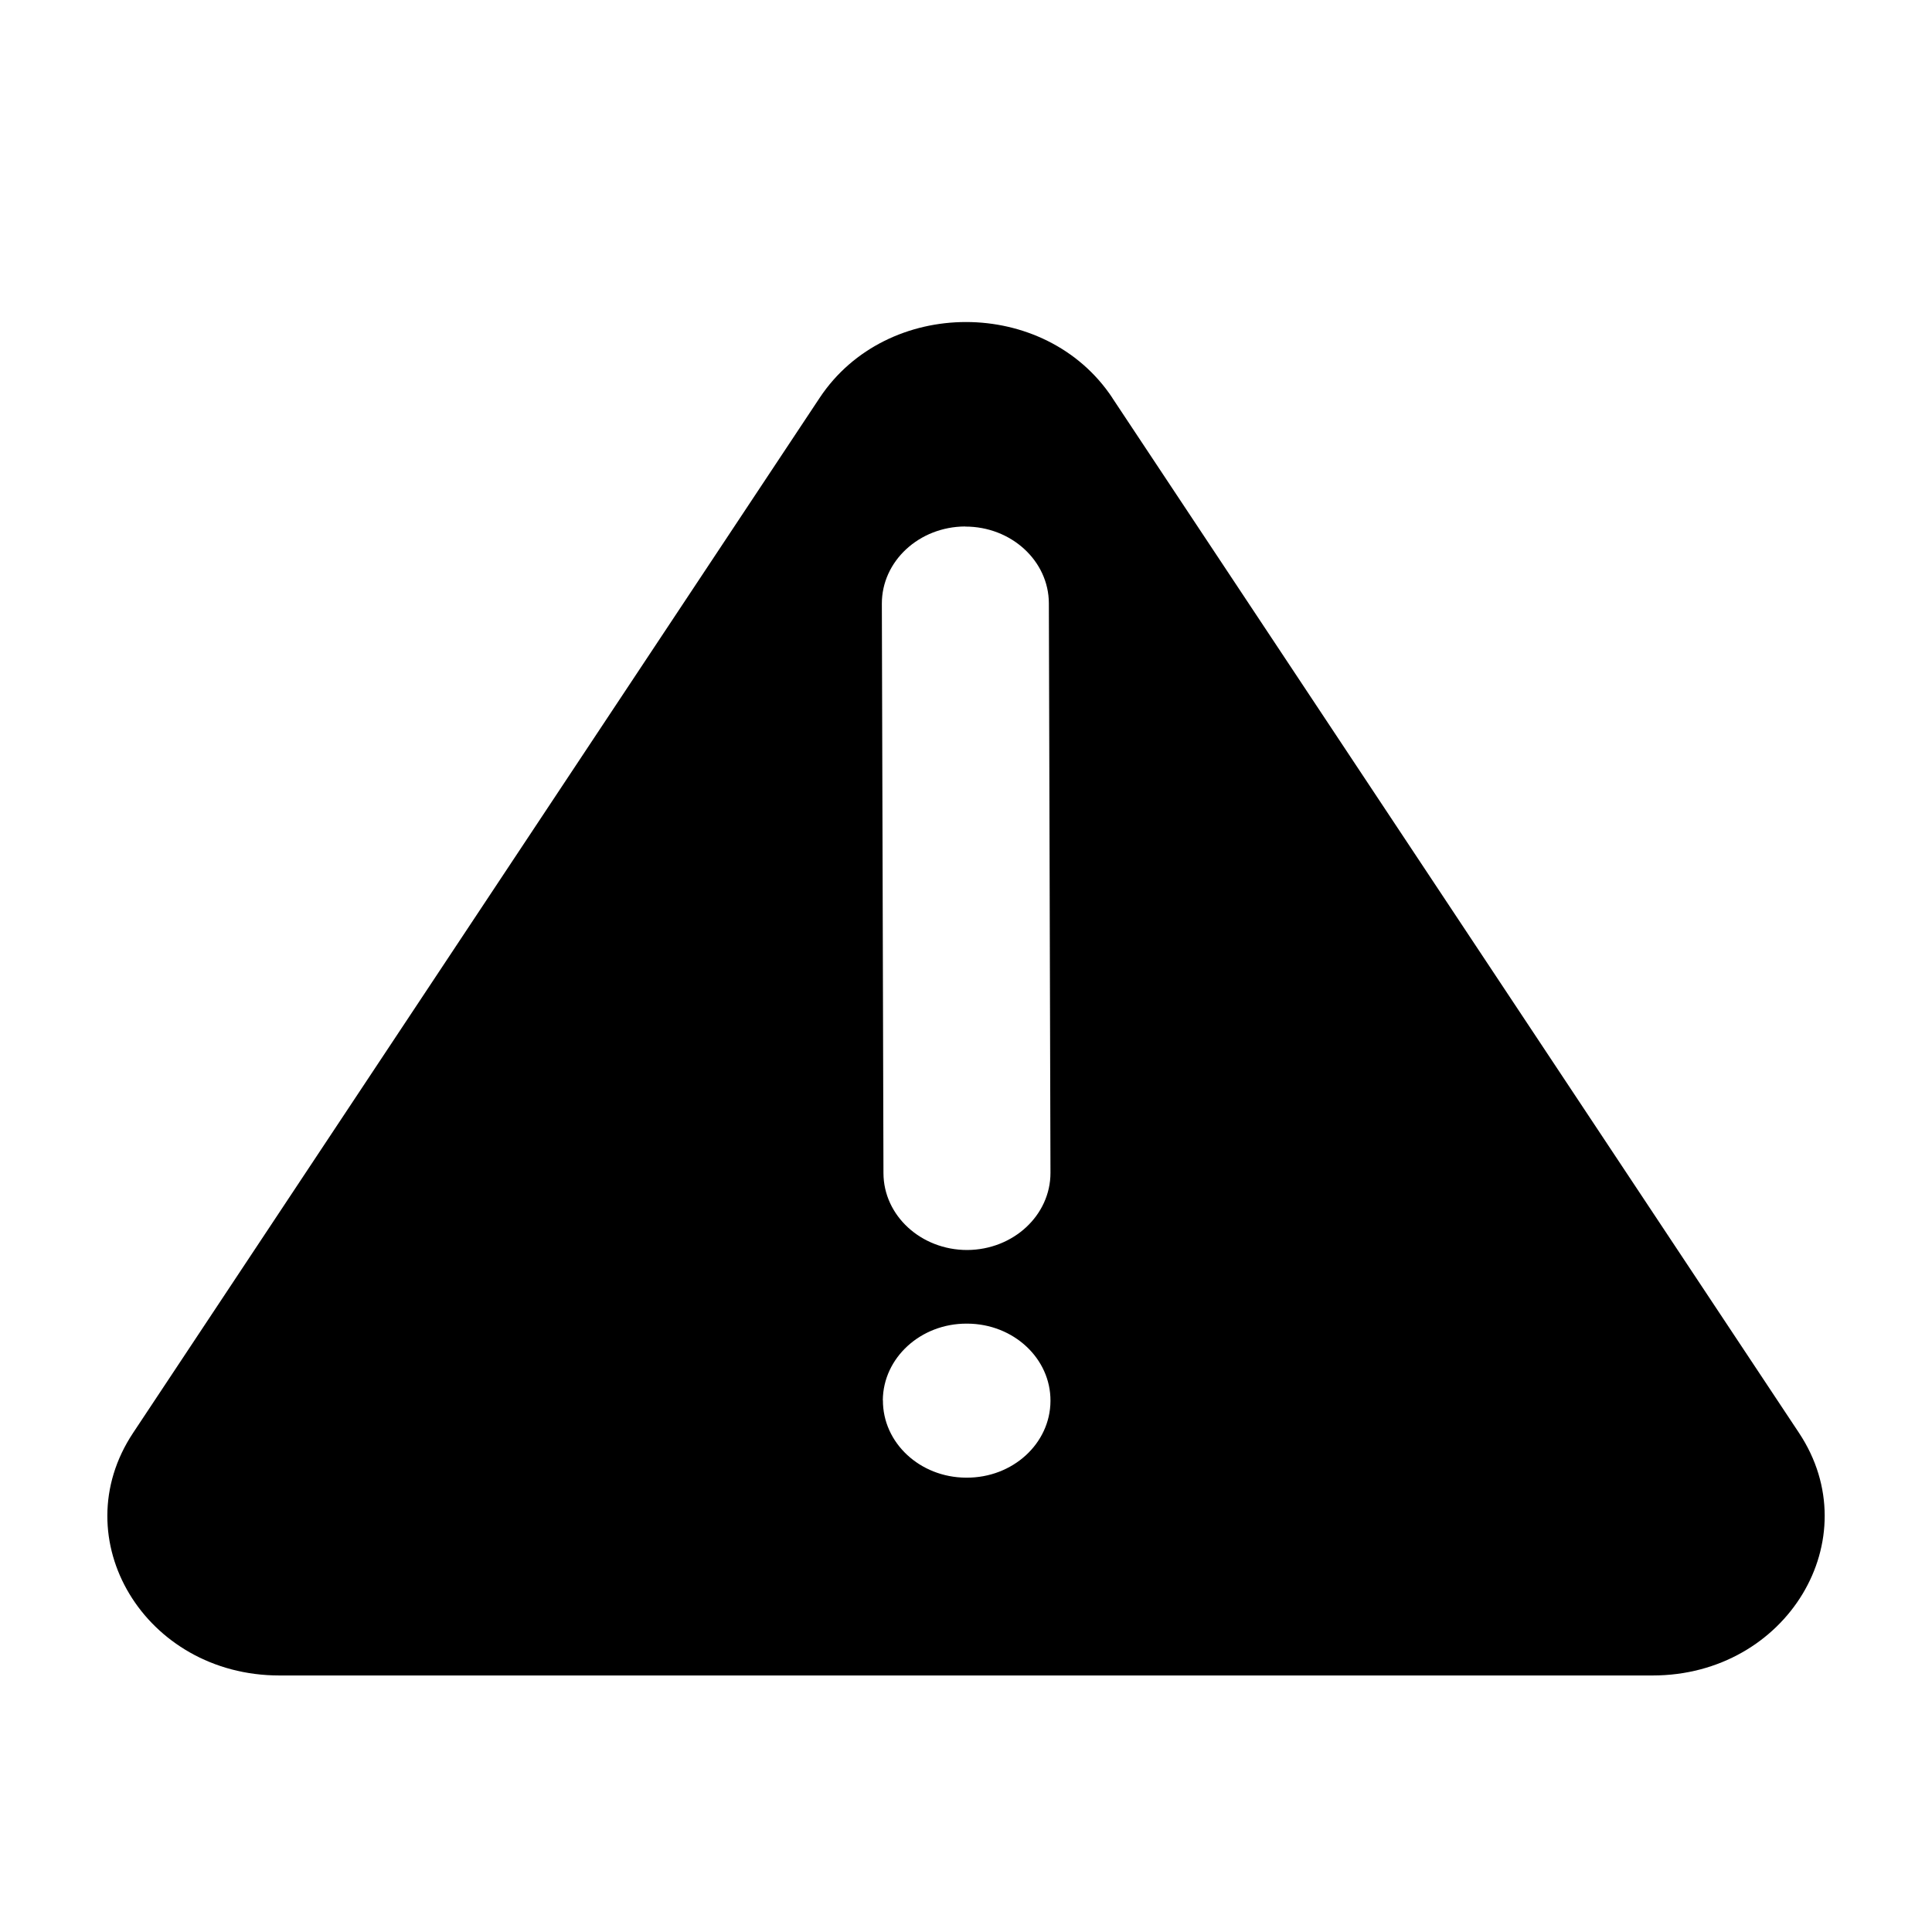
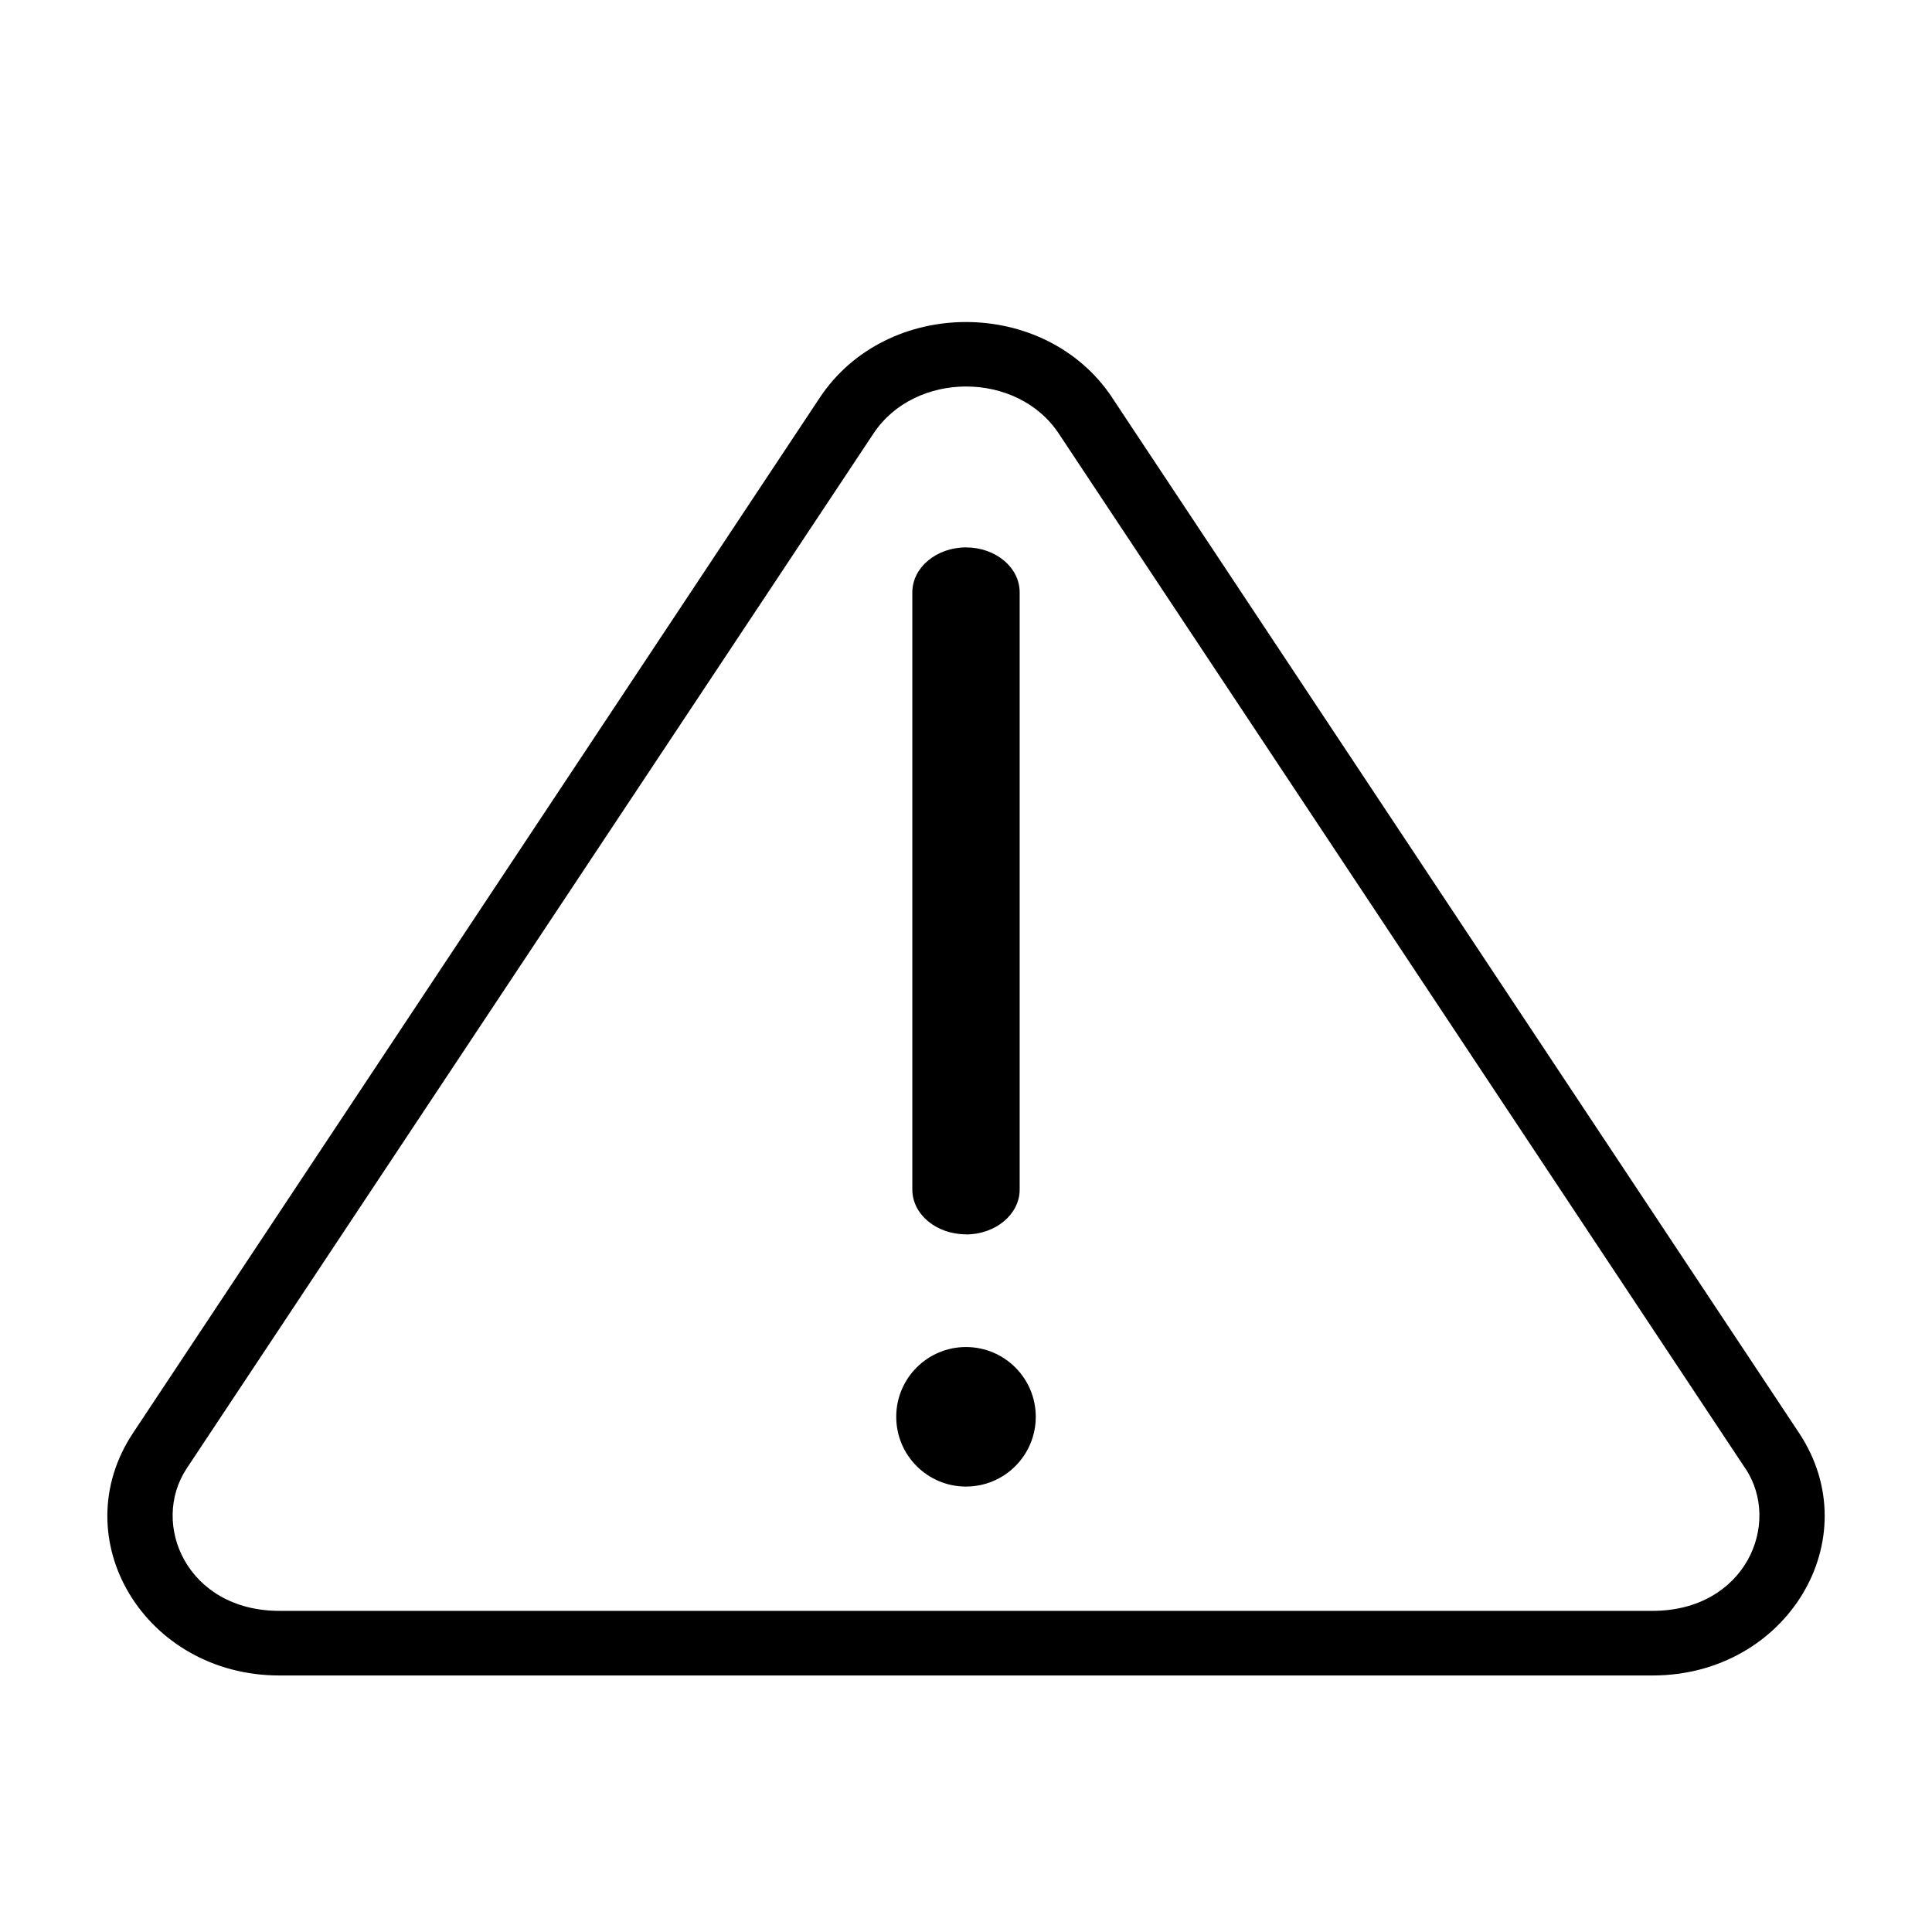
<svg xmlns="http://www.w3.org/2000/svg" width="18" height="18" fill="currentColor" viewBox="0 0 18 18">
-   <path fill-rule="evenodd" d="M10.363 3.706c-.625-.941-2.101-.941-2.726 0L1.24 13.35c-.656.988.111 2.26 1.363 2.26h12.794c1.252 0 2.019-1.272 1.364-2.26l-6.398-9.643Zm-1.371 1.2c.43-.001.779.32.78.715l.015 5.305c.001.396-.346.718-.776.72-.43 0-.779-.32-.78-.716l-.015-5.305c-.001-.396.346-.718.776-.72Zm-.767 8.14c.003-.396.353-.716.783-.714h.005c.43.002.777.325.774.721-.002.397-.352.716-.782.714H9c-.43-.002-.776-.325-.774-.721Z" clip-rule="evenodd" />
+   <path fill-rule="evenodd" d="M9 11.5c-.276 0-.5-.186-.5-.417V5.518c0-.23.224-.418.5-.418s.5.187.5.418v5.565c0 .23-.224.418-.5.418Z" clip-rule="evenodd" />
+   <circle cx="9" cy="13.2" r=".65" />
+   <path fill-rule="evenodd" d="M16.26 13.68 9.864 4.039c-.387-.584-1.339-.584-1.726 0L1.74 13.68c-.345.52.004 1.328.863 1.328h12.794c.86 0 1.208-.809.864-1.328Zm-5.897-9.974c-.625-.941-2.101-.941-2.726 0L1.24 13.35c-.656.988.111 2.26 1.363 2.26h12.794c1.252 0 2.019-1.272 1.364-2.26l-6.398-9.643Z" clip-rule="evenodd" />
</svg>
